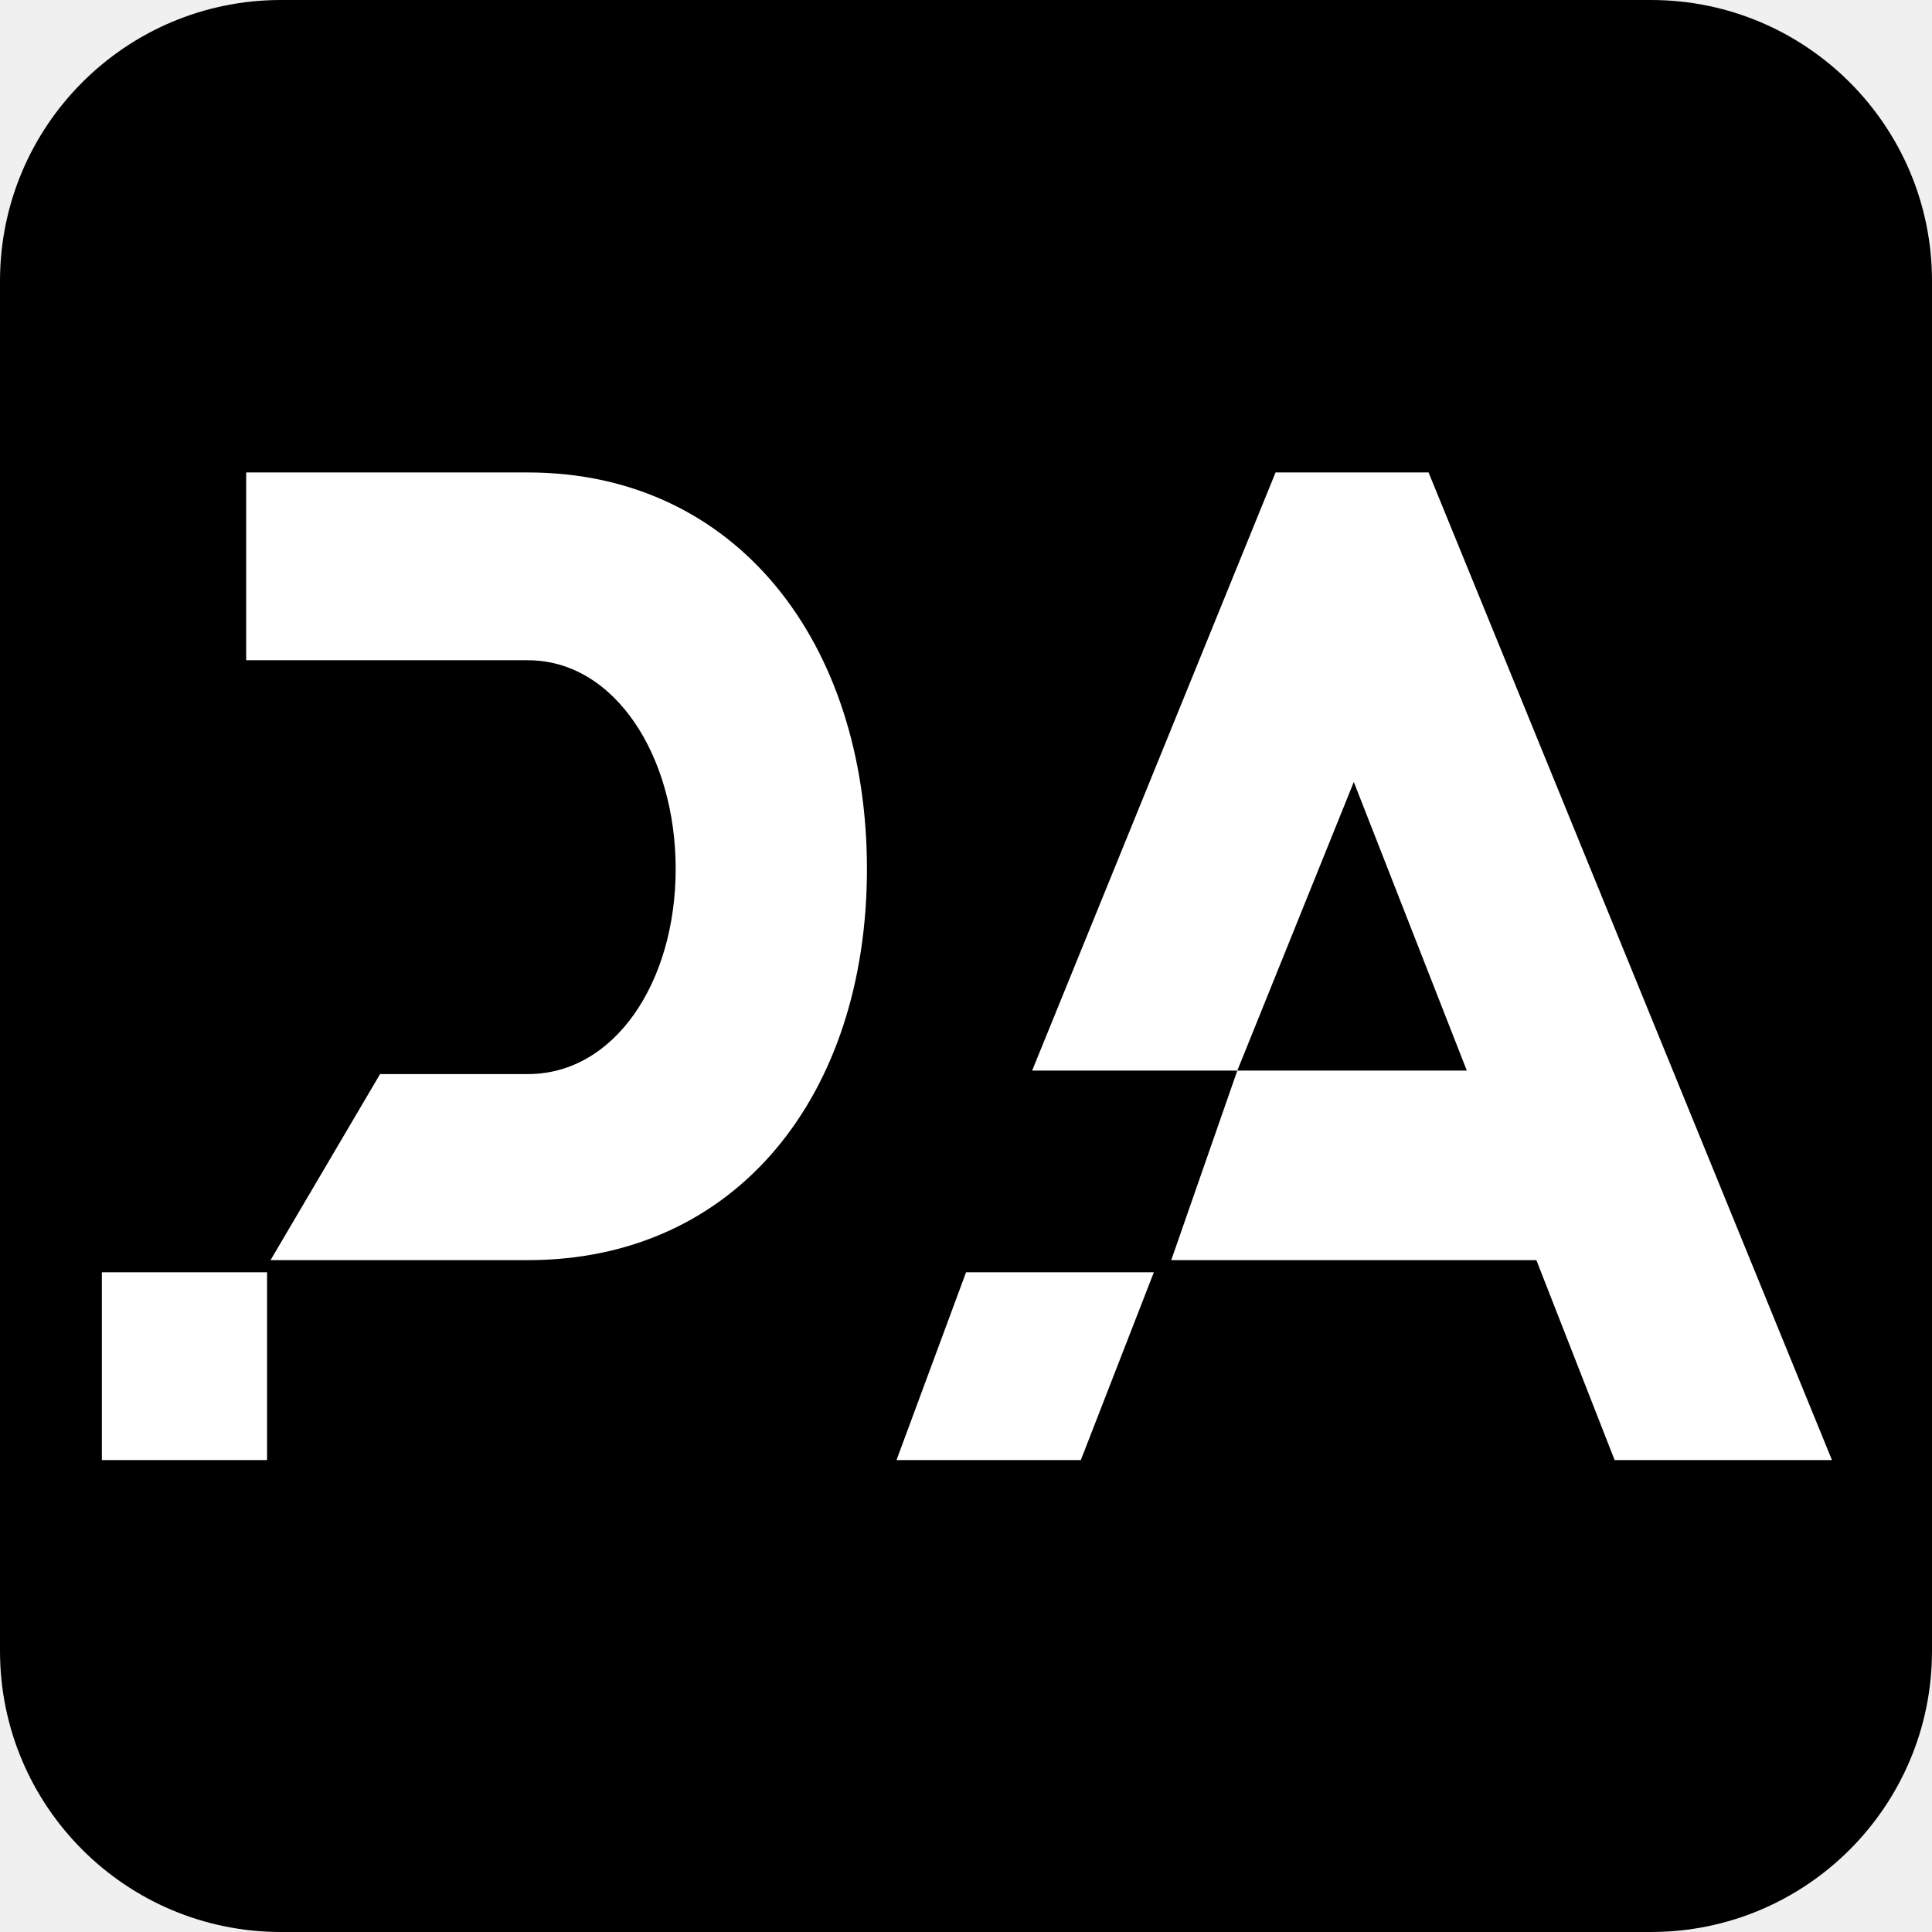
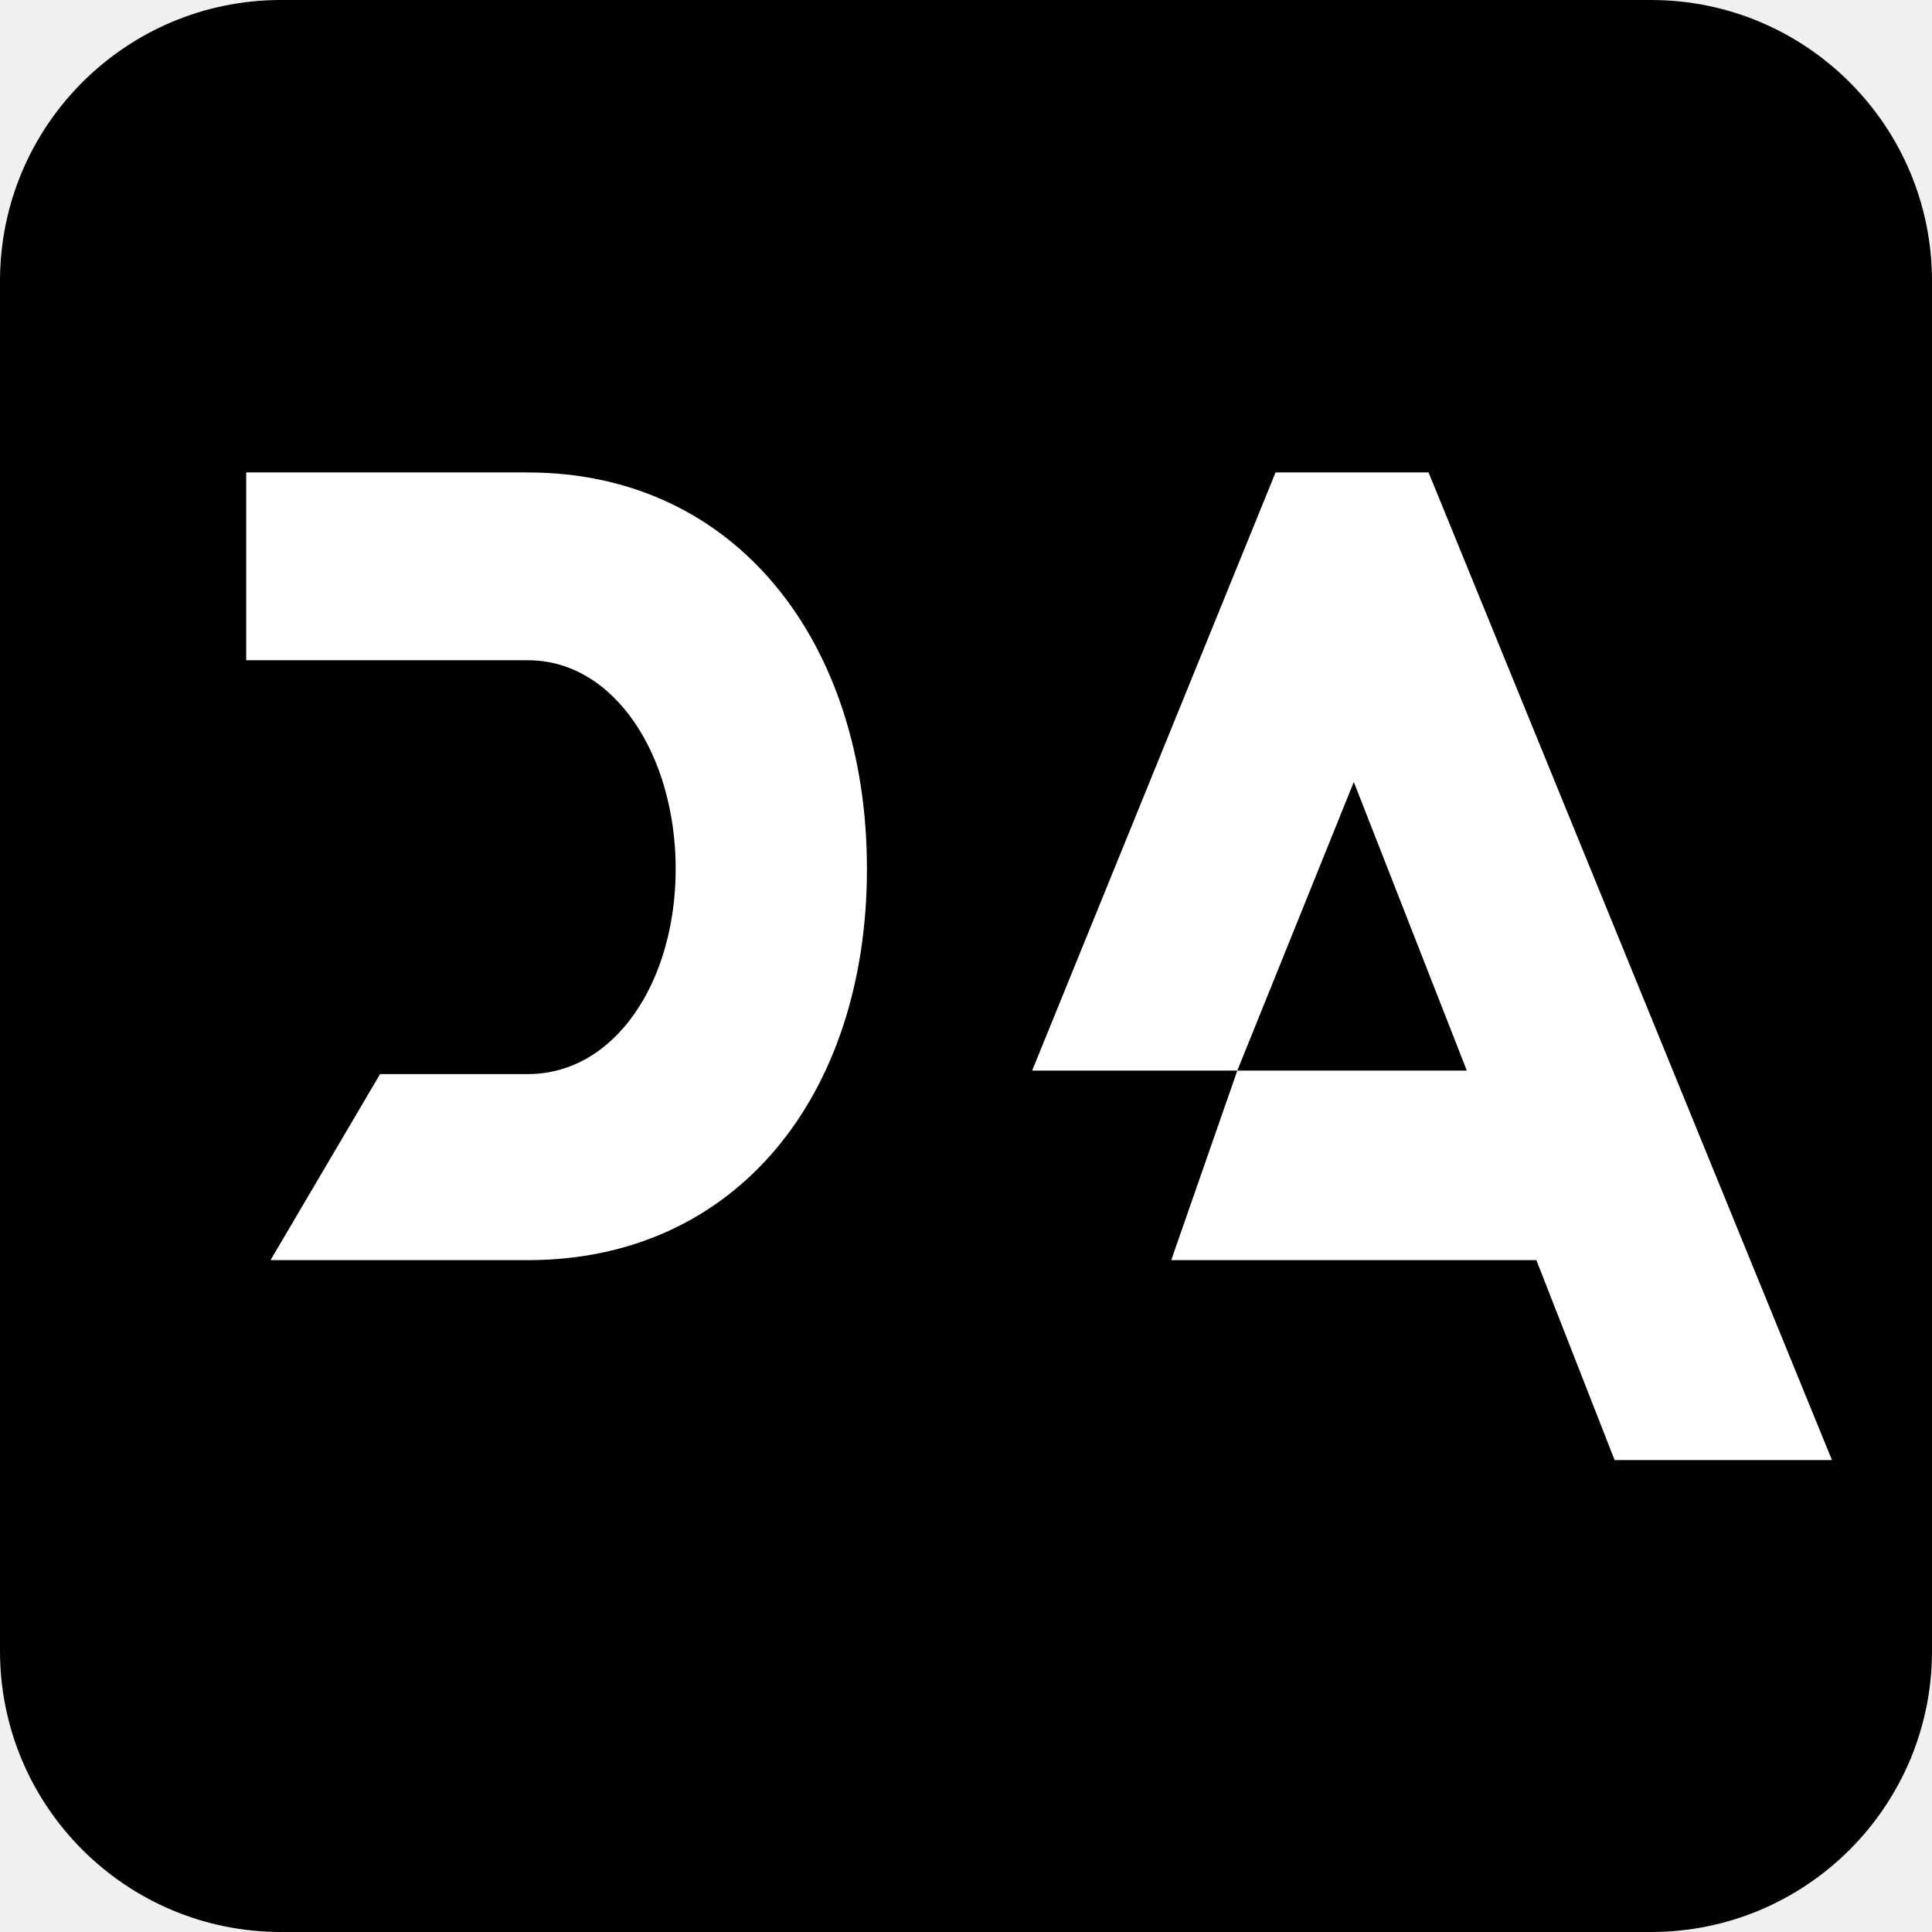
<svg xmlns="http://www.w3.org/2000/svg" viewBox="0 0 1100 1100">
  <rect width="1100" height="1100" rx="160" fill="#000" />
  <g transform="translate(58 269)scale(.99)translate(-15 -52)" fill="#fff" fill-rule="evenodd">
-     <path d="M98 52H260C380 52 455 150 455 280C455 410 380 505 260 505H112L175 398H260C310 398 345 345 345 280C345 215 310 160 260 160H98ZM15 512H110V620H15Z" />
-     <path d="M690 52H778L1010 620H885L840 505H630L668 396H550ZM735 230L668 396H800ZM512 512H620L578 620H472Z" />
+     <path d="M98 52H260C380 52 455 150 455 280C455 410 380 505 260 505H112L175 398H260C310 398 345 345 345 280C345 215 310 160 260 160H98Z" />
+     <path d="M690 52H778L1010 620H885L840 505H630L668 396H550ZM735 230L668 396H800Z" />
  </g>
</svg>
